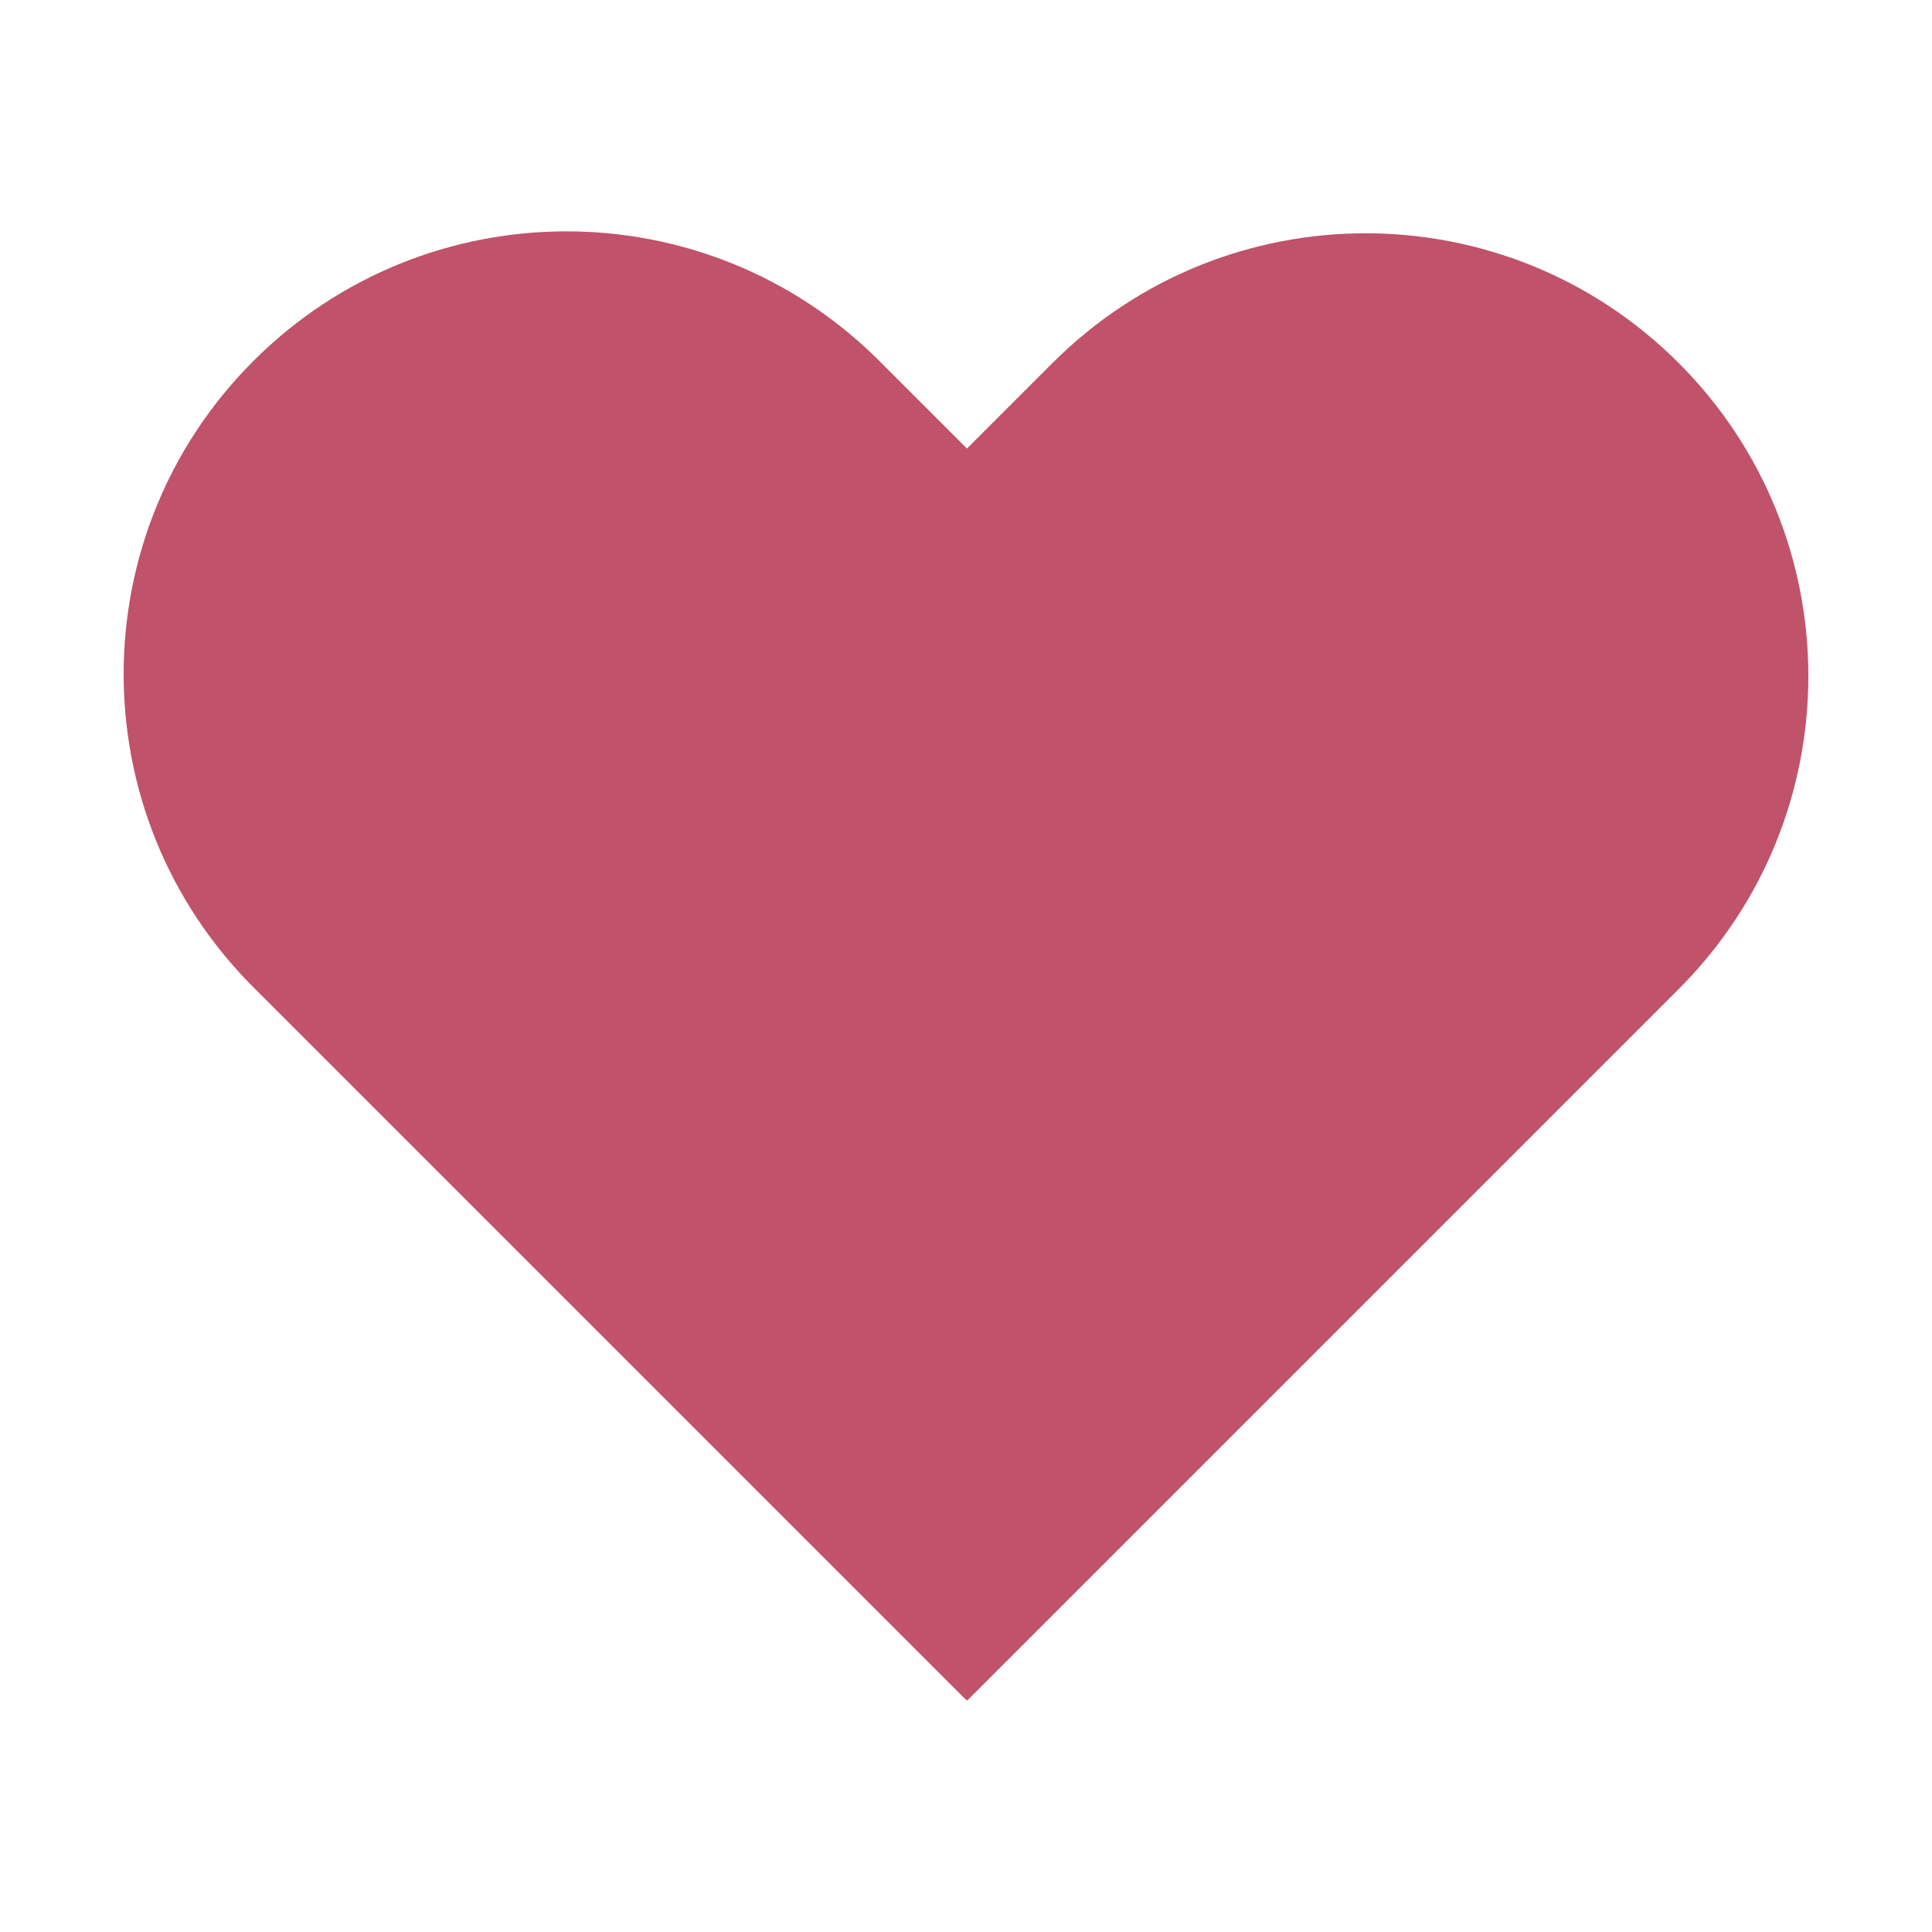
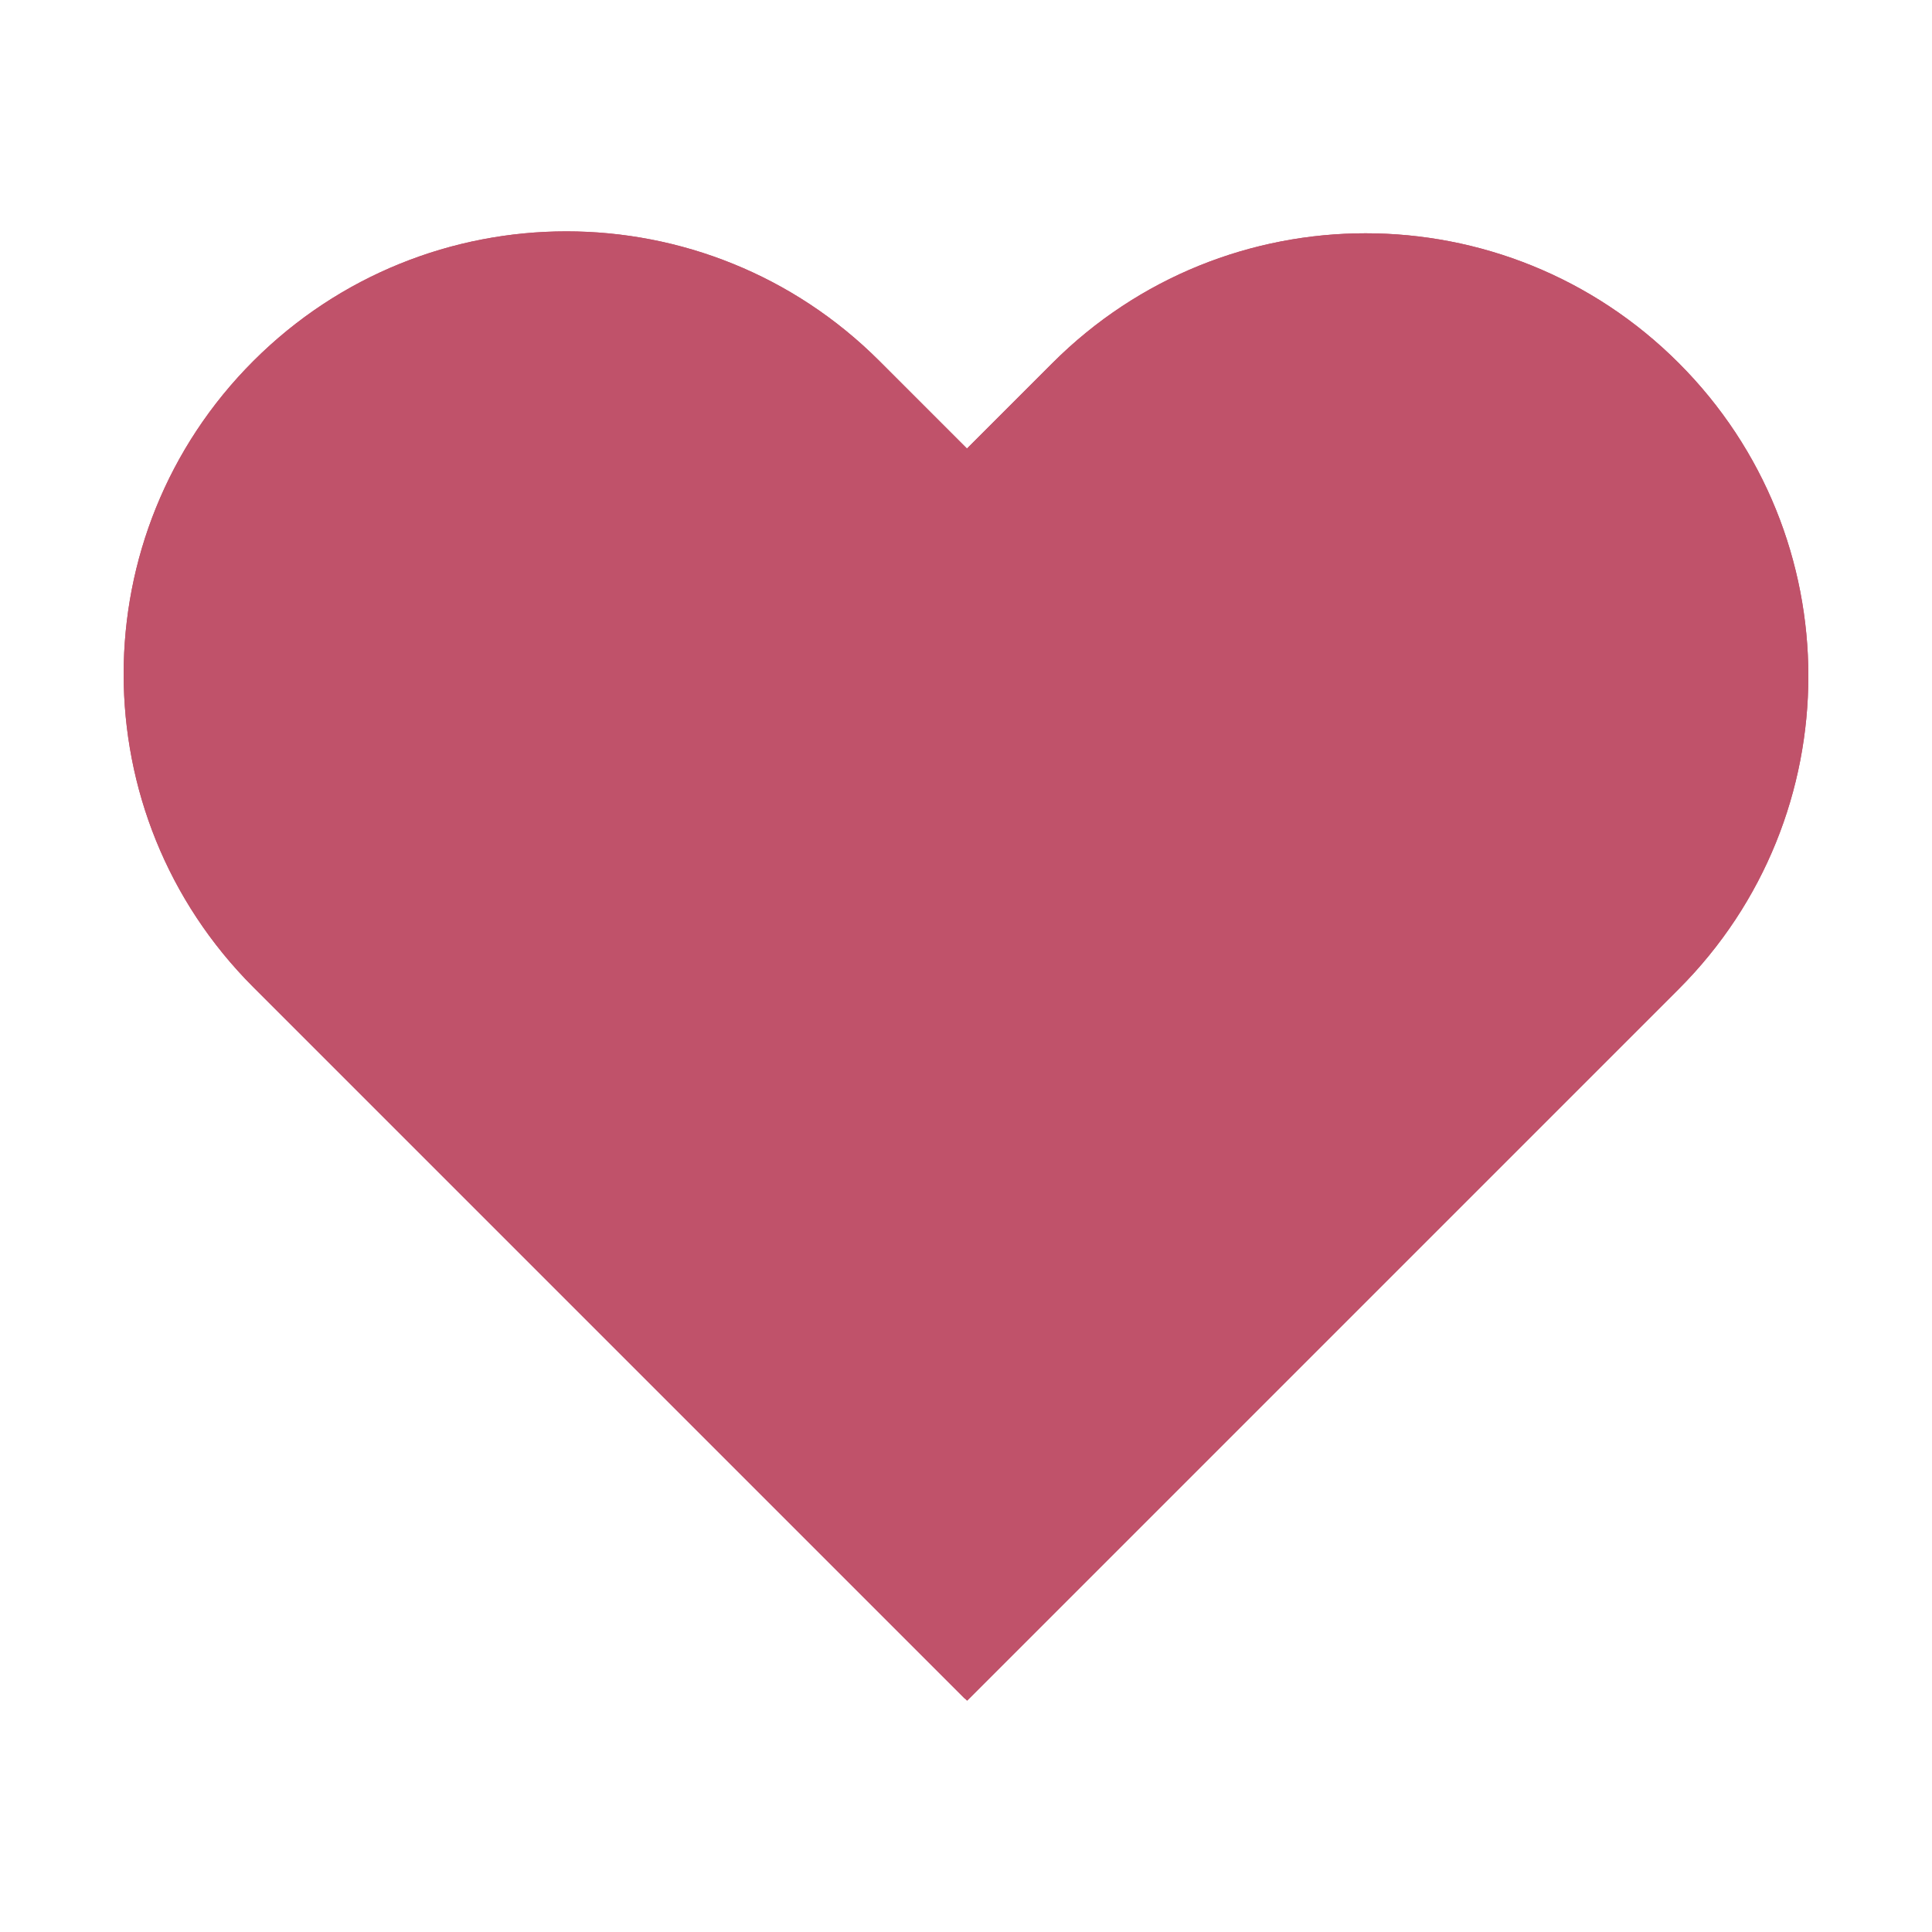
<svg xmlns="http://www.w3.org/2000/svg" width="24" height="24" viewBox="0 0 24 24" fill="none" version="1.1" id="svg4">
  <defs id="defs8" />
+   <path fill-rule="evenodd" clip-rule="evenodd" d="m 12.012,5.572 -1.087,-1.087 c -2.148,-2.148 -5.63,-2.148 -7.778,0 -2.148,2.148 -2.148,5.63 0,7.778 l 8.839,8.839 0.002,-0.002 0.026,0.026 8.839,-8.839 c 2.148,-2.148 2.148,-5.63 0,-7.778 -2.148,-2.148 -5.63,-2.148 -7.778,0 z" fill="currentColor" id="path7925" style="fill:#c0526a;fill-opacity:1;stroke:none;stroke-opacity:1;opacity:1;stroke-width:2;stroke-dasharray:none;stroke-linejoin:round" />
  <path fill-rule="evenodd" clip-rule="evenodd" d="m 12.012,5.572 -1.087,-1.087 c -2.148,-2.148 -5.63,-2.148 -7.778,0 -2.148,2.148 -2.148,5.63 0,7.778 l 8.839,8.839 0.002,-0.002 0.026,0.026 8.839,-8.839 c 2.148,-2.148 2.148,-5.63 0,-7.778 -2.148,-2.148 -5.63,-2.148 -7.778,0 z" fill="currentColor" id="path2" style="fill:#c0526a;fill-opacity:1" />
</svg>
